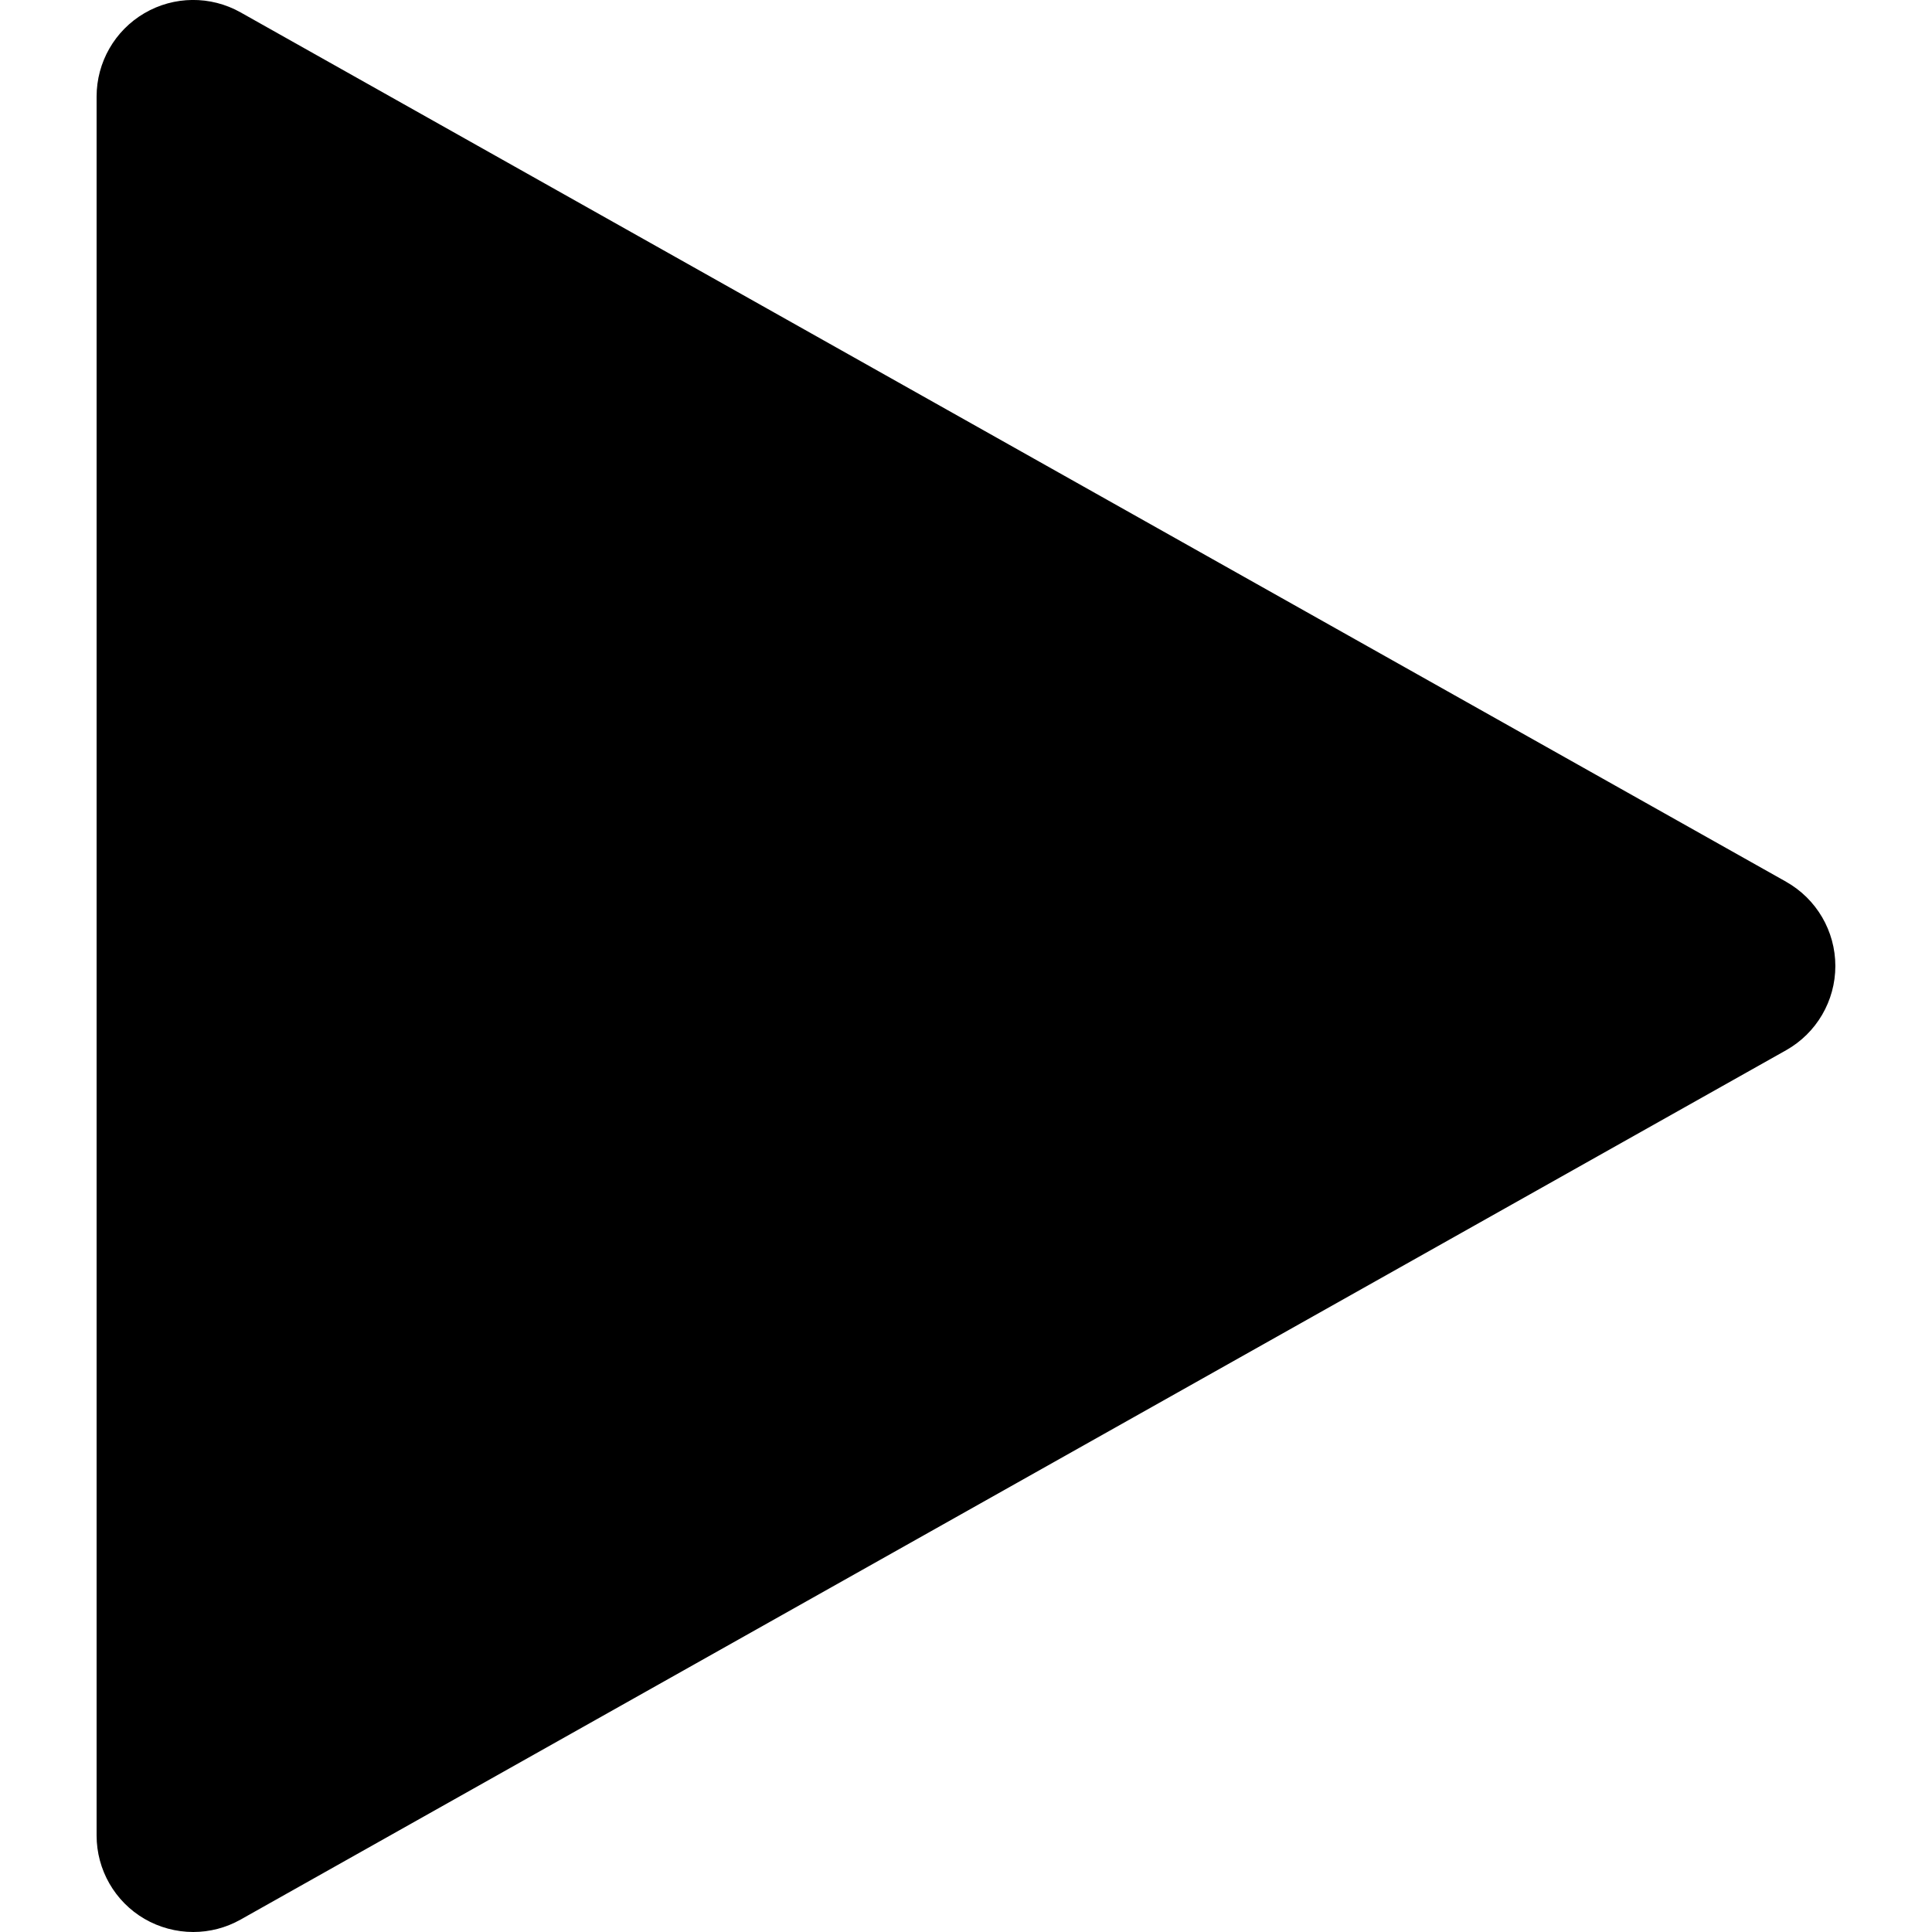
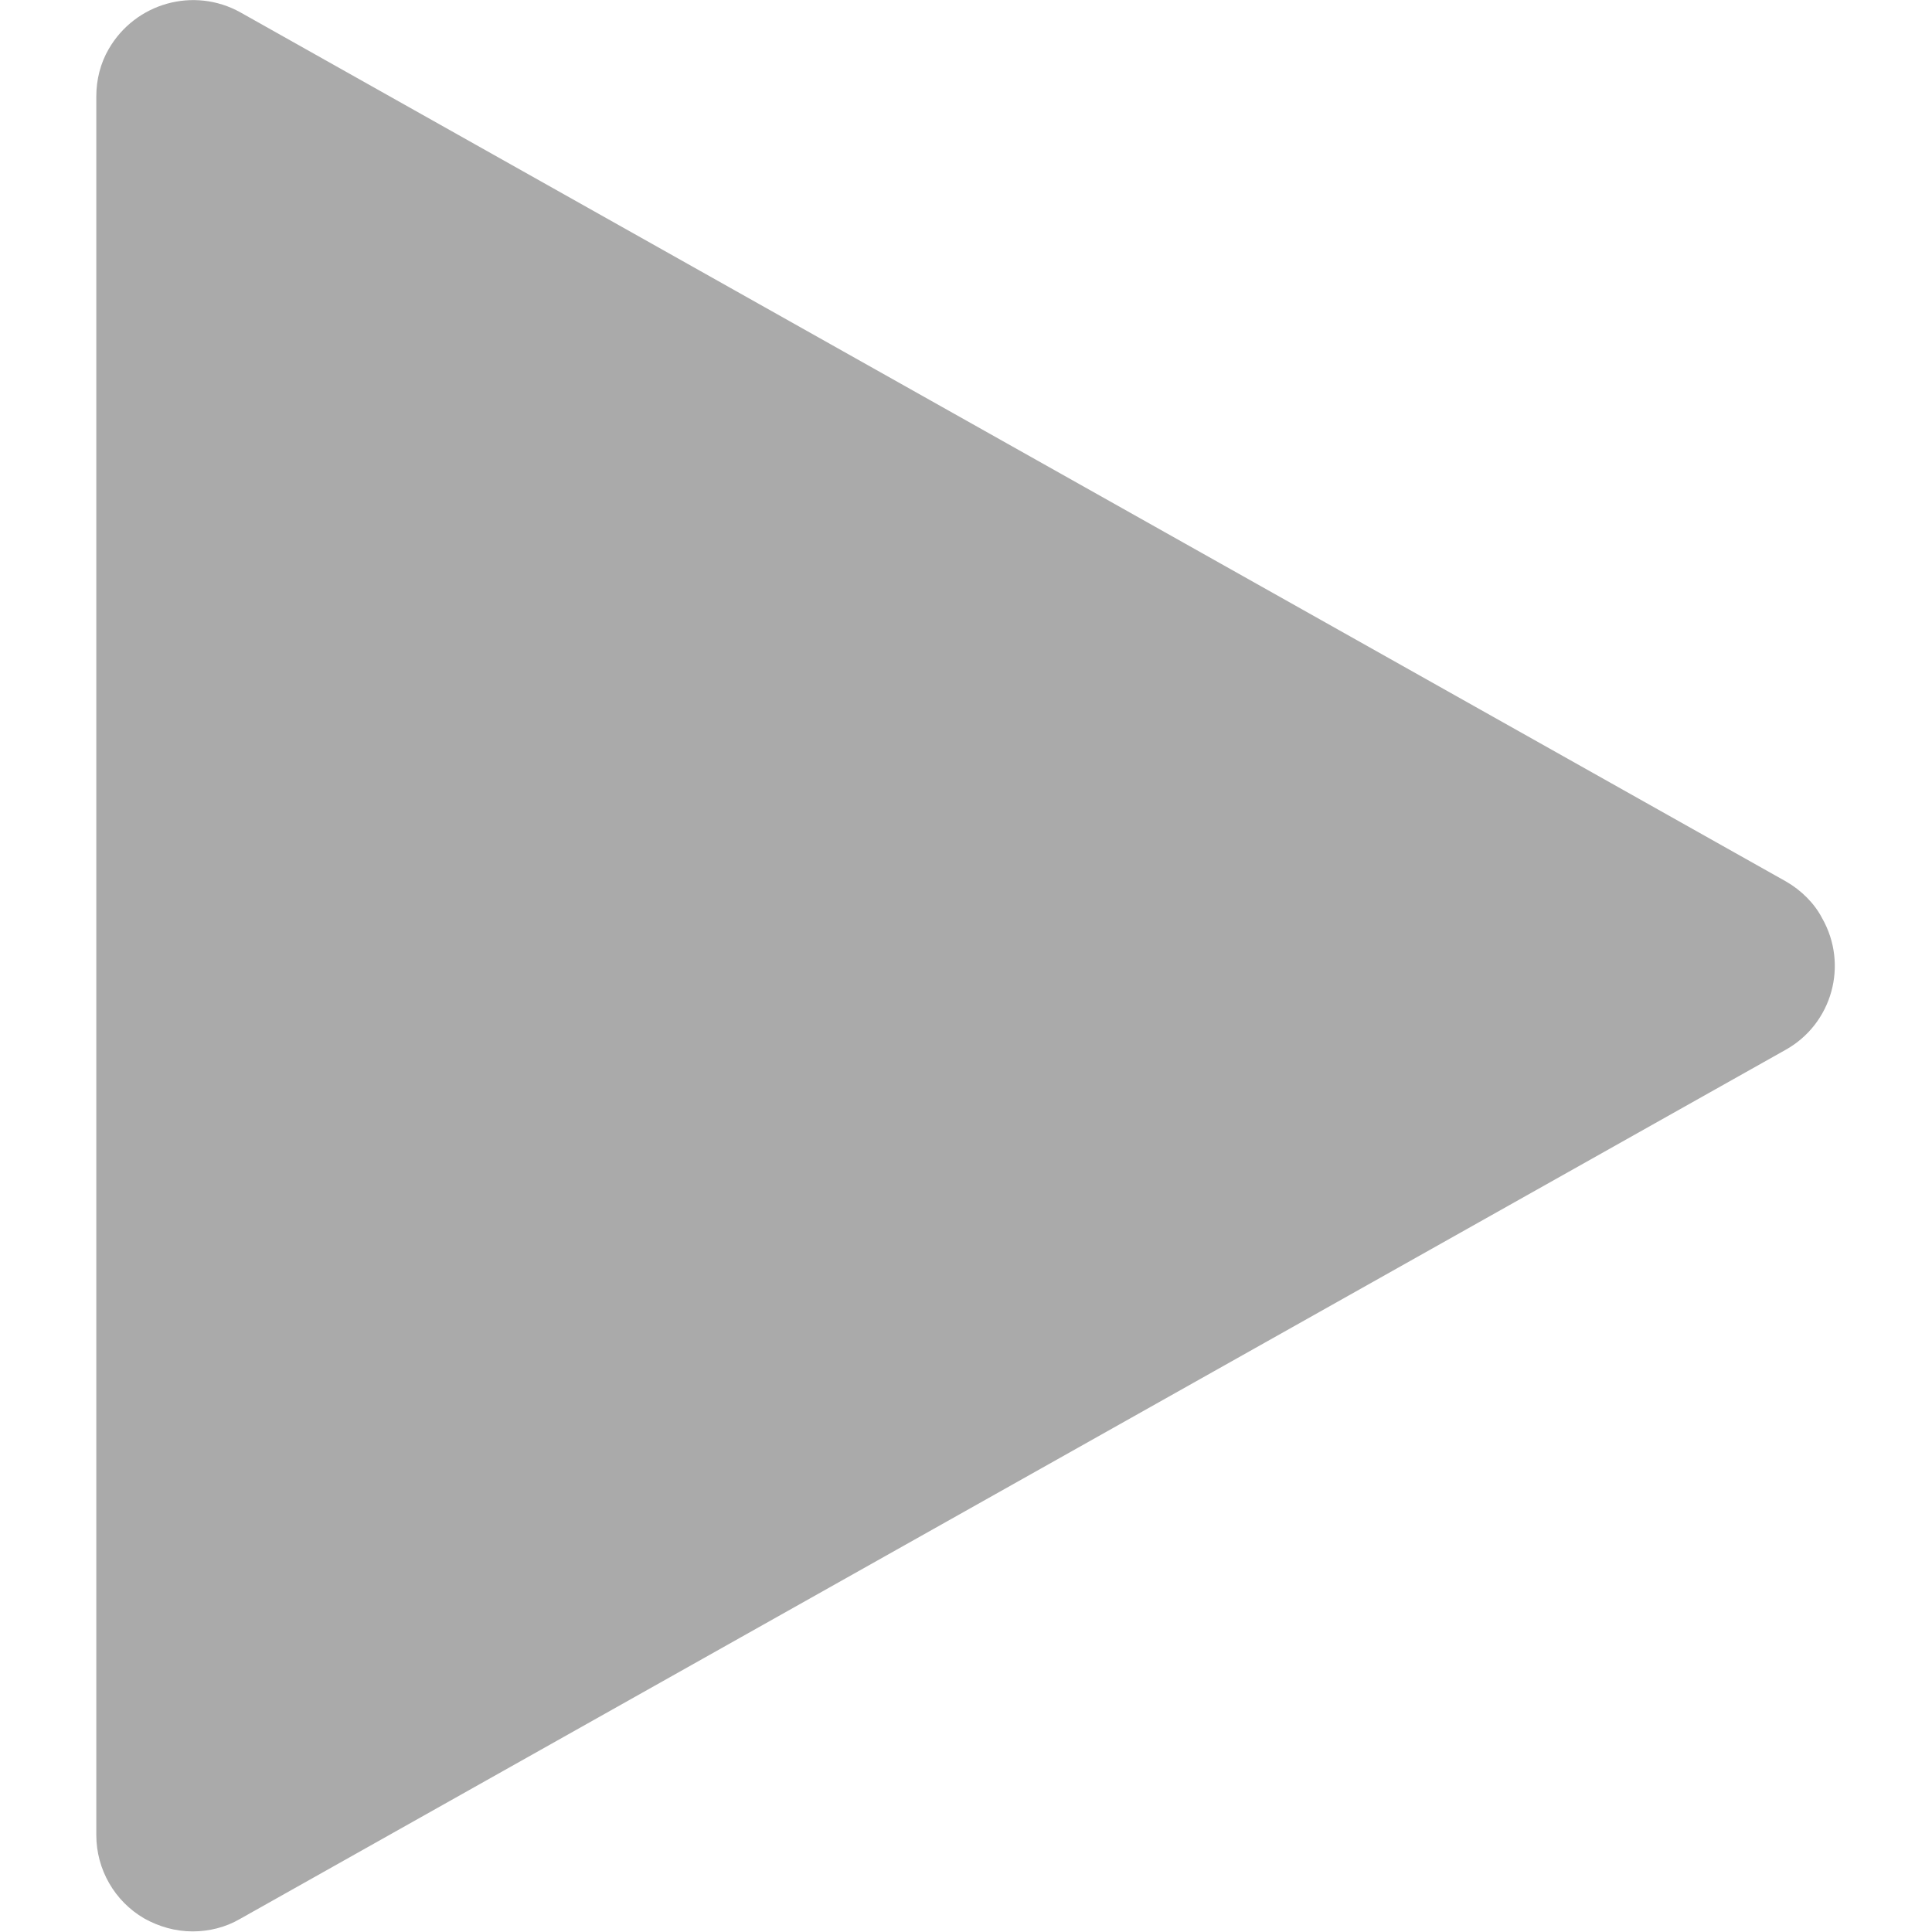
- <svg xmlns="http://www.w3.org/2000/svg" id="Laag_1" data-name="Laag 1" viewBox="0 0 327 327">
-   <path d="M302.31,149.24,40.71,2.09A16.35,16.35,0,0,0,16.35,16.35v294.3a16.34,16.34,0,0,0,8.11,14.13A16.52,16.52,0,0,0,32.7,327a16.32,16.32,0,0,0,8-2.09l261.6-147.15a16.36,16.36,0,0,0,0-28.52Z" />
+ <svg xmlns="http://www.w3.org/2000/svg" version="1.1" id="Laag_1" x="0px" y="0px" viewBox="0 0 327 327" style="enable-background:new 0 0 327 327;" xml:space="preserve">
+   <style type="text/css">
+ 	.st0{fill:#AAAAAA;}
+ </style>
+   <path class="st0" d="M302.3,149.2L40.7,2.1c-7.9-4.4-17.8-1.6-22.3,6.2c-1.4,2.4-2.1,5.2-2.1,8v294.3c0,5.8,3.1,11.2,8.1,14.1  c2.5,1.4,5.3,2.2,8.2,2.2c2.8,0,5.6-0.7,8-2.1l261.6-147.1c7.9-4.4,10.7-14.4,6.2-22.3C307.1,152.9,304.9,150.7,302.3,149.2  L302.3,149.2z" />
</svg>
